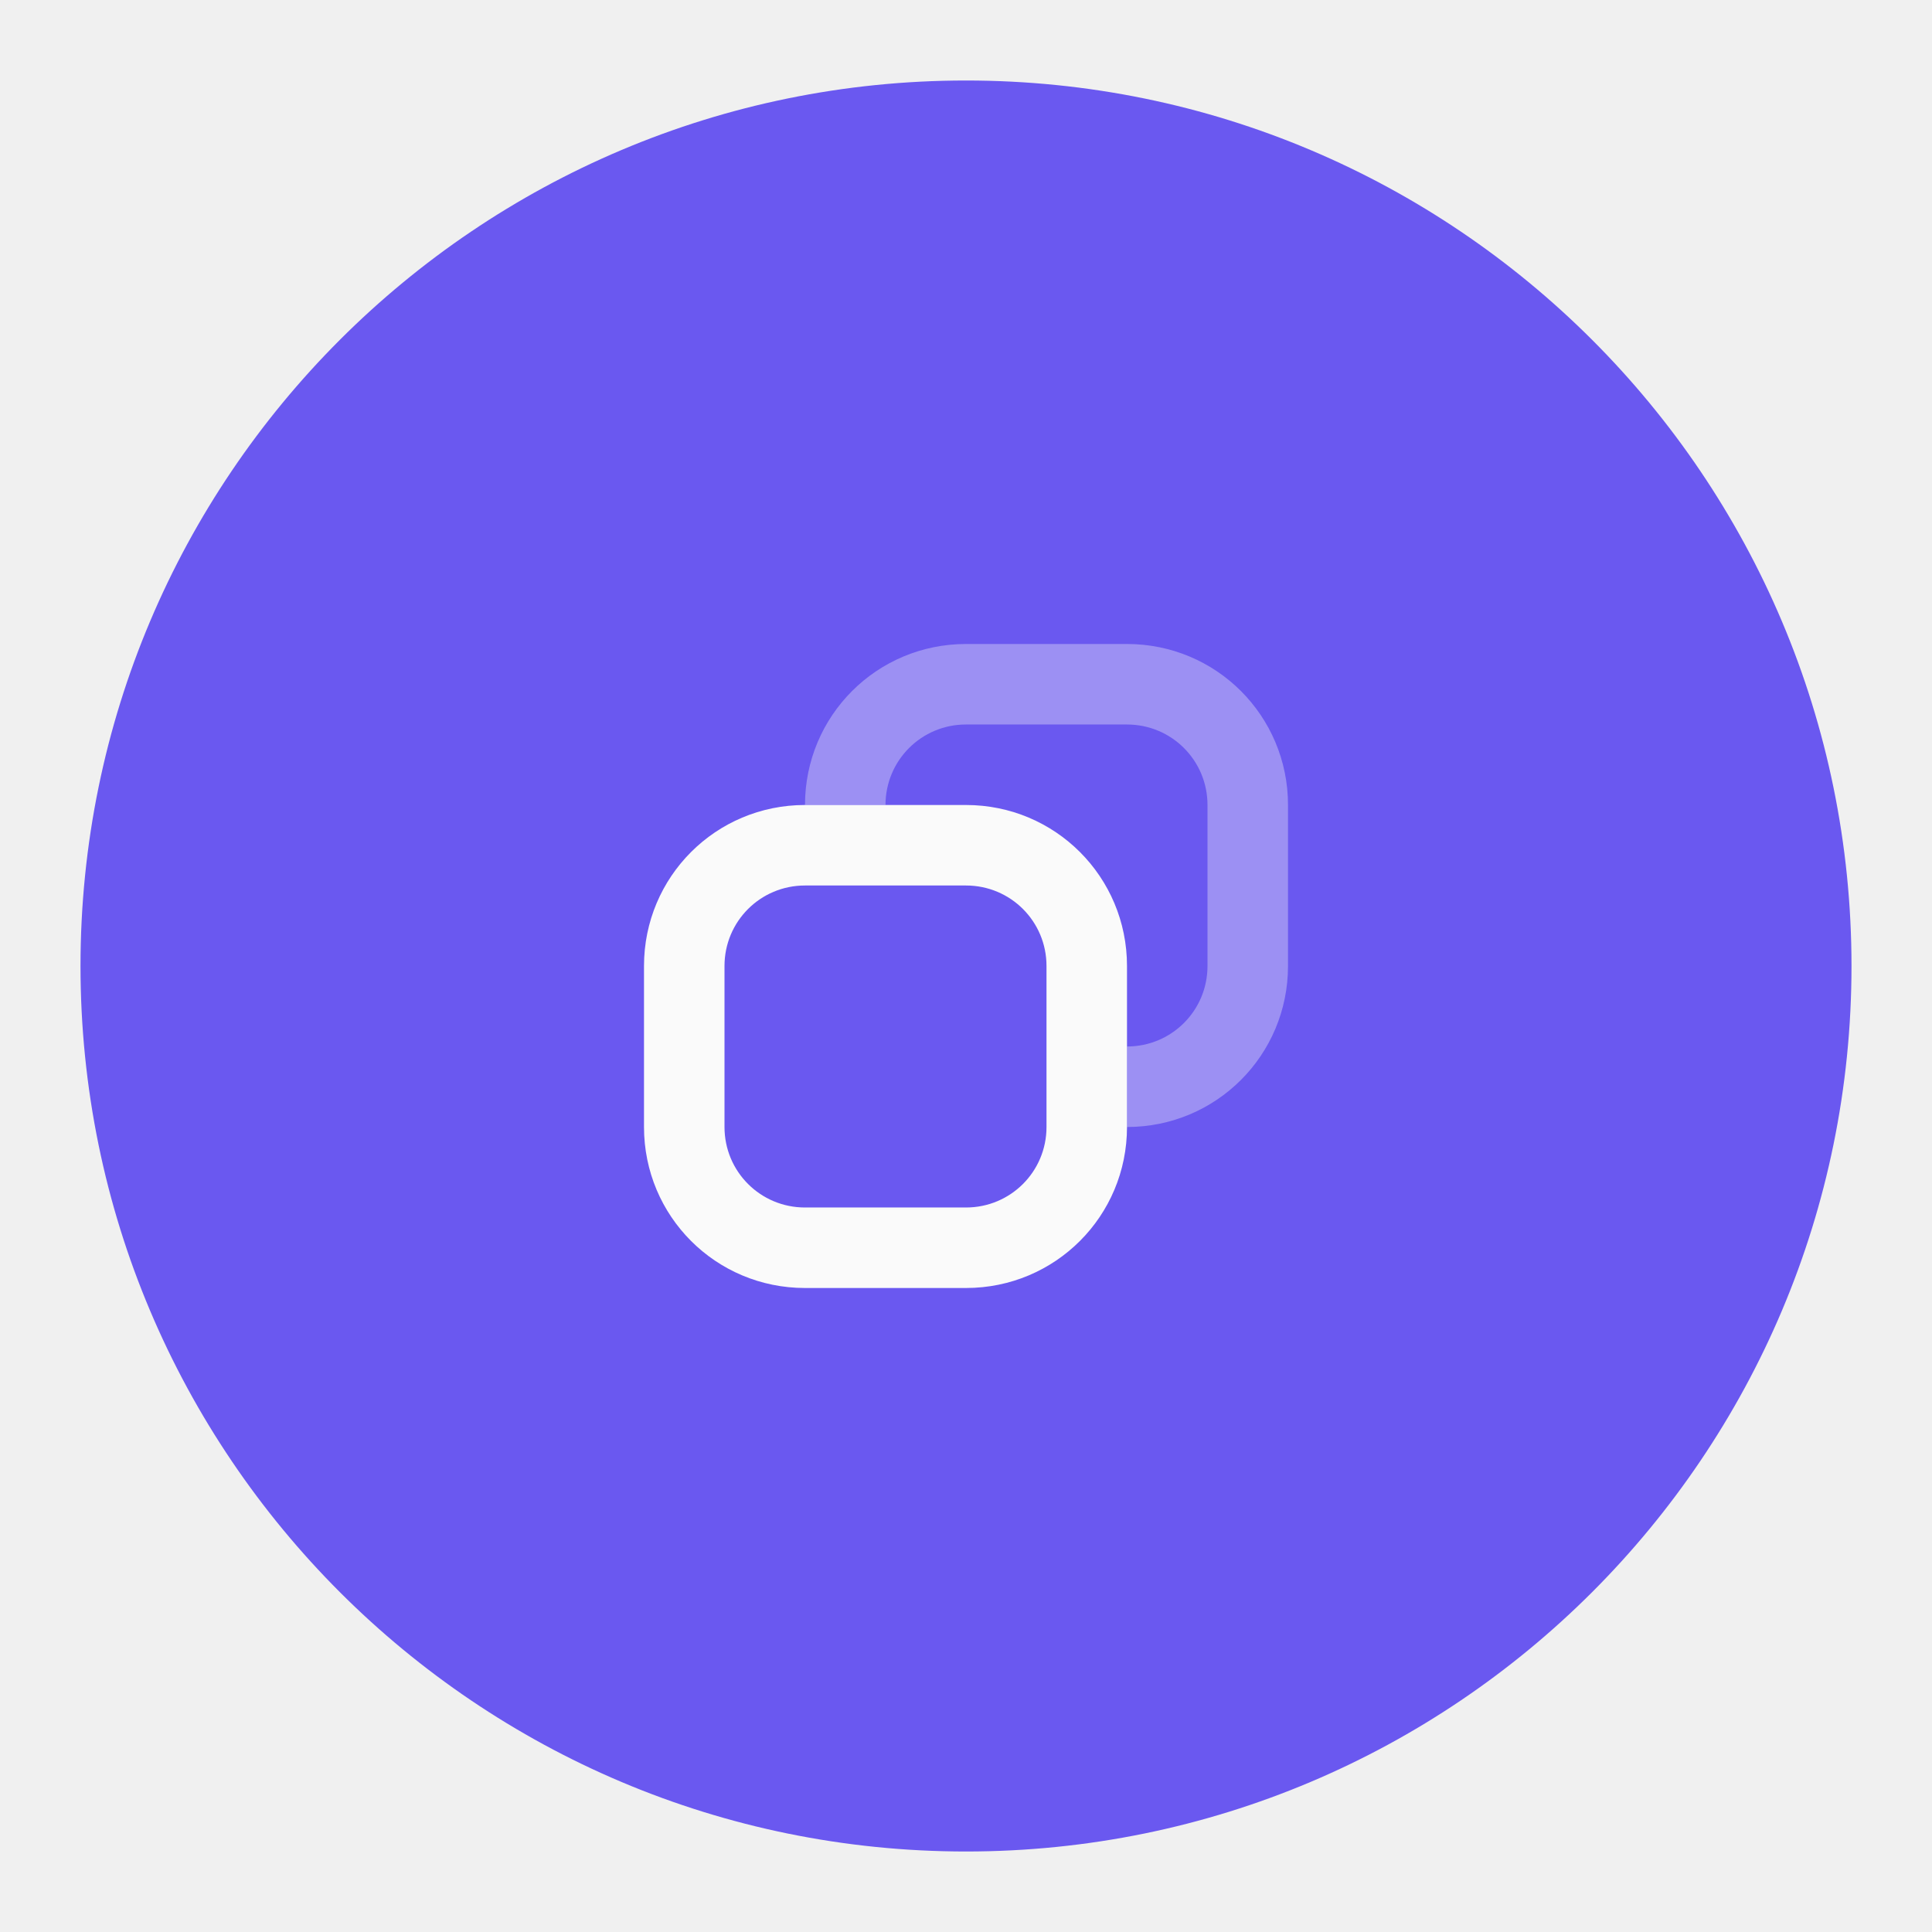
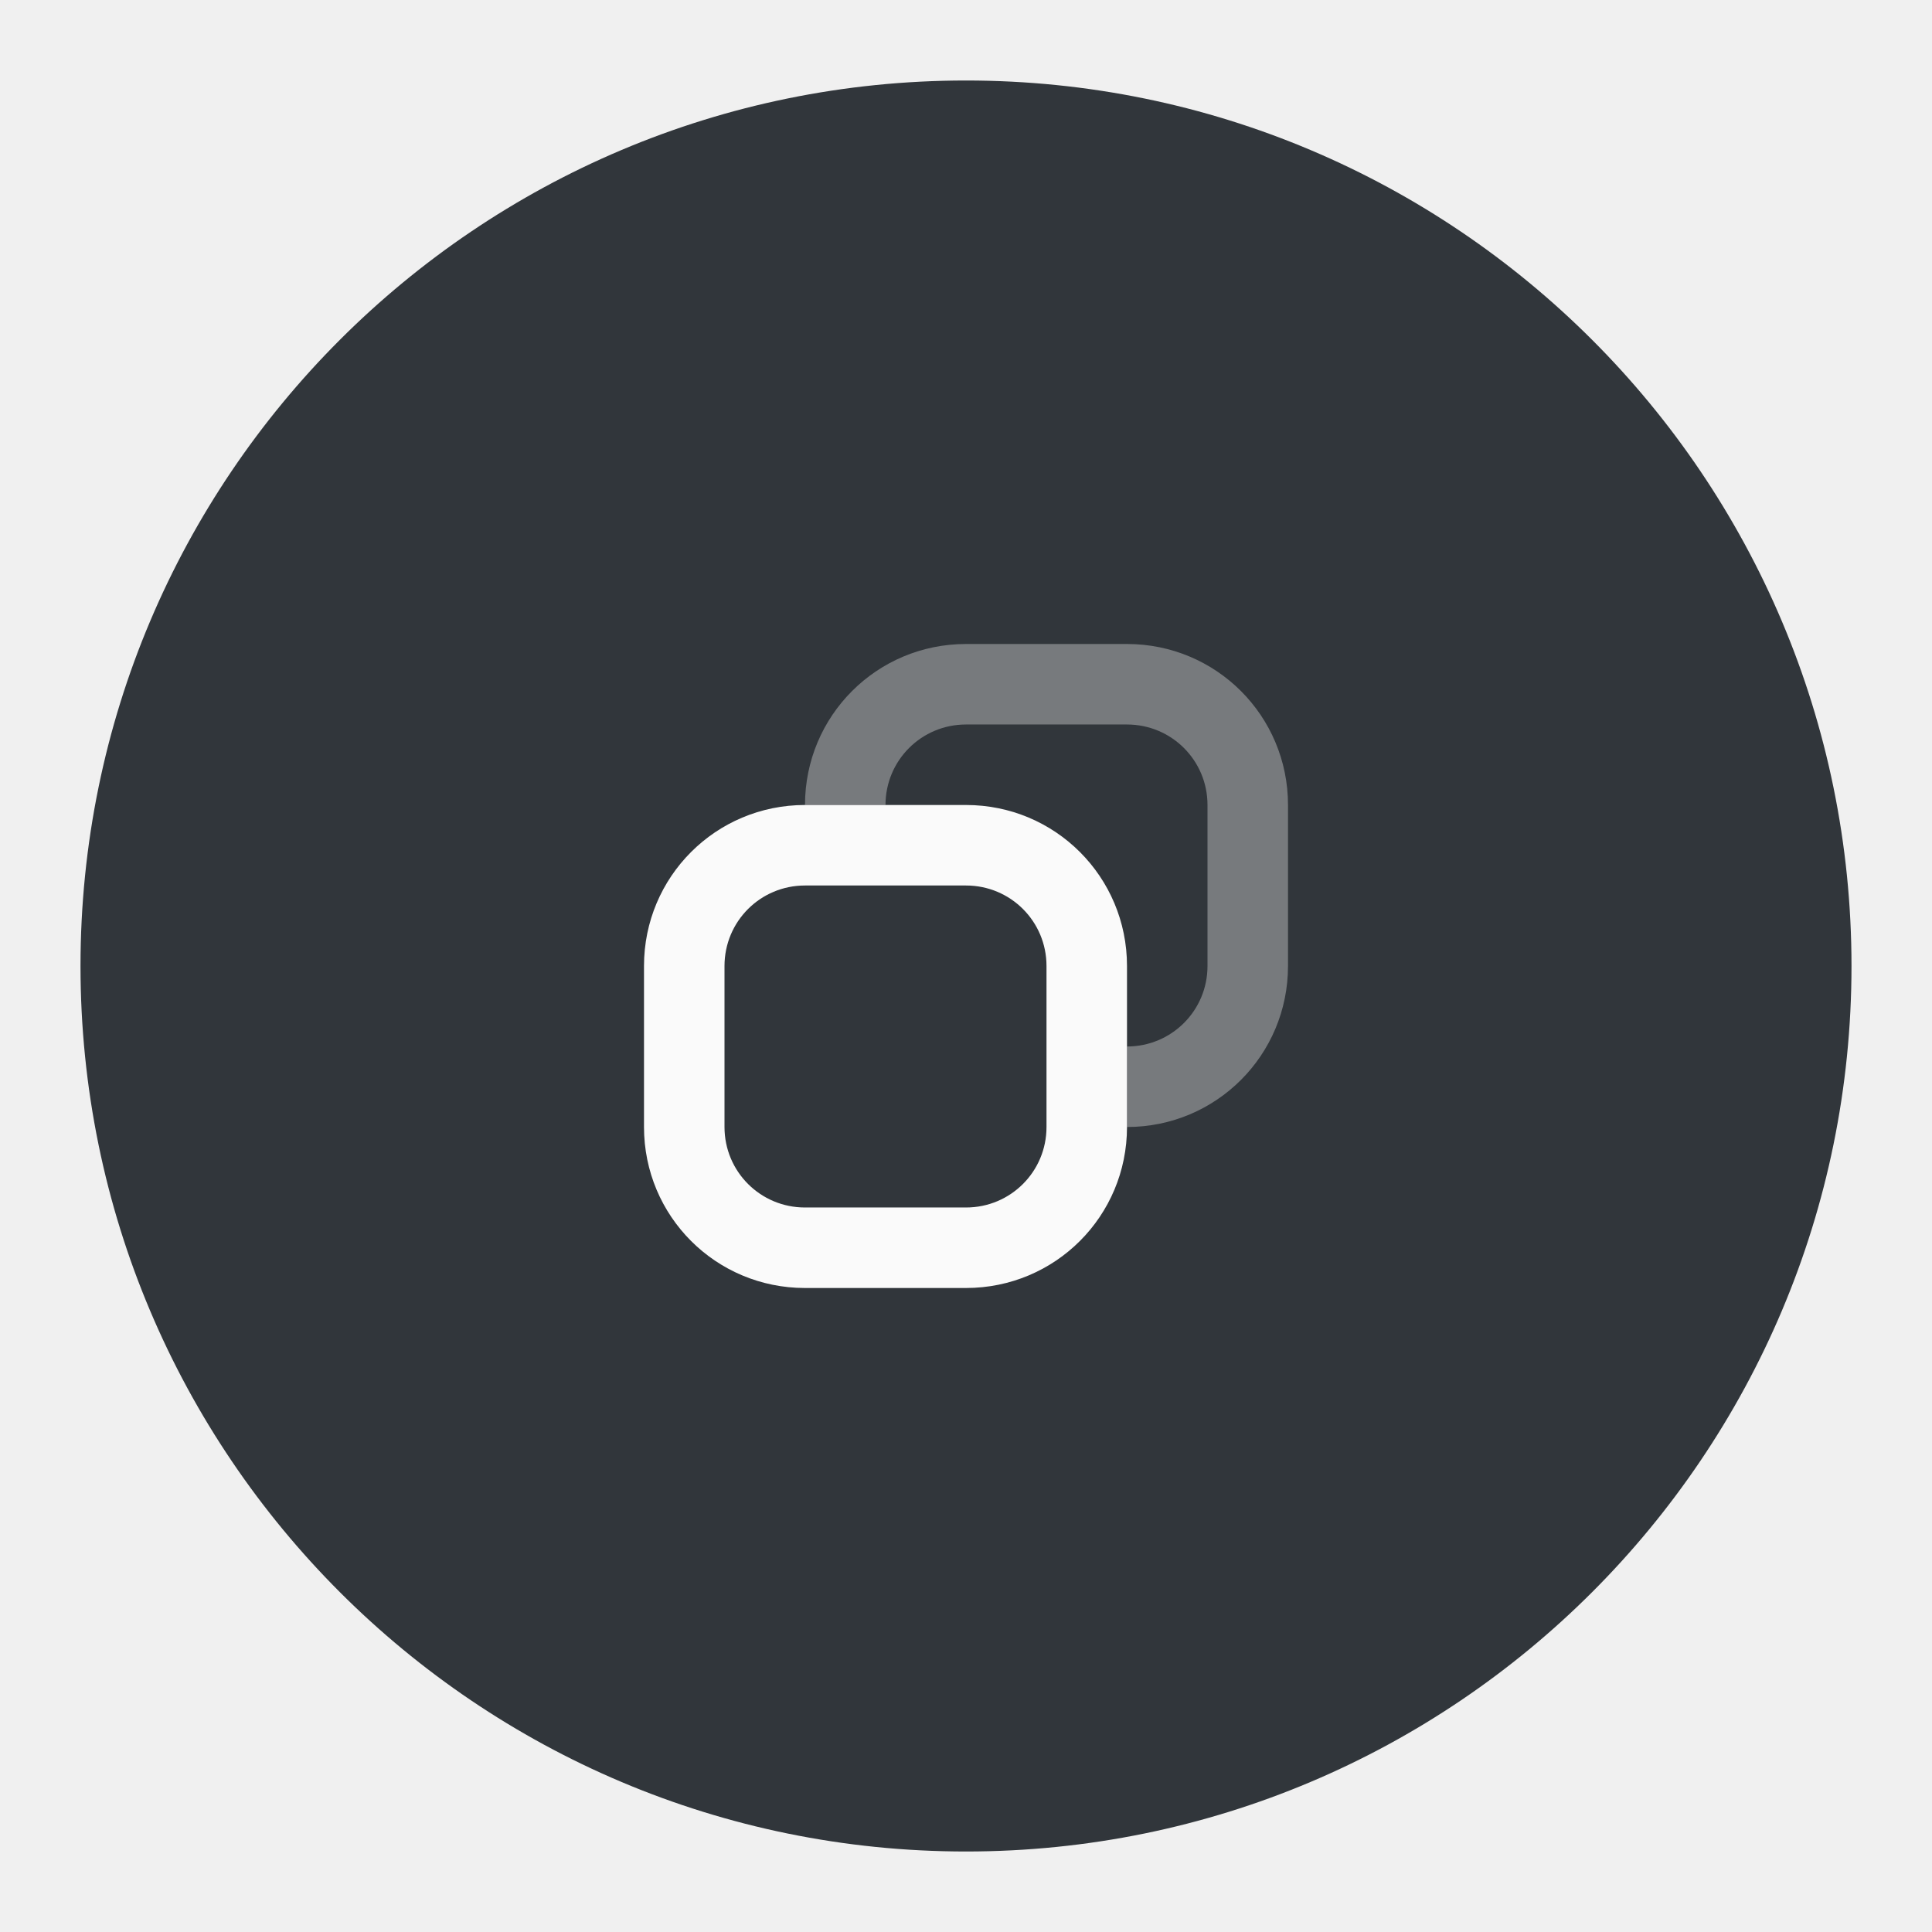
<svg xmlns="http://www.w3.org/2000/svg" xmlns:xlink="http://www.w3.org/1999/xlink" width="24" height="24" id="svg4428" version="1.1">
  <defs id="defs4430" />
  <defs id="defs3">
    <style id="current-color-scheme" type="text/css">.ColorScheme-Text {
        color:#e0e0e0;
        stop-color:#e0e0e0;
      }
      .ColorScheme-Background {
        color:#2c2c2c;
        stop-color:#2c2c2c;
      }
      .ColorScheme-HeaderBackground {
        color:#242424;
        stop-color:#242424;
      }
      .ColorScheme-Highlight {
        color:#e0e0e0;
        stop-color:#e0e0e0;
      }</style>
  </defs>
  <g id="layer1" transform="translate(0,-1098.52)">
    <use x="0" y="0" xlink:href="#inactive-center" id="deactivated-center" transform="translate(30,-1.0001)" width="100%" height="100%" />
    <use height="100%" width="100%" transform="translate(58.92312,-1.0001)" id="deactivated-inactive-center" xlink:href="#inactive-center" y="0" x="0" />
    <g id="active-center">
      <circle style="opacity:0.06;fill:#ffffff;fill-opacity:1;stroke-width:11;stroke-linecap:round;stroke-linejoin:round;paint-order:stroke fill markers" id="circle1196" cx="-24" cy="1110.52" r="11" />
      <path d="m -26,1108.52 c -1.108,0 -2,0.892 -2,2 v 2 c 0,1.108 0.892,2 2,2 h 2 c 1.108,0 2,-0.892 2,-2 v -2 c 0,-1.108 -0.892,-2 -2,-2 z m 0,1 h 2 c 0.554,0 1,0.446 1,1 v 2 c 0,0.554 -0.446,1 -1,1 h -2 c -0.554,0 -1,-0.446 -1,-1 v -2 c 0,-0.554 0.446,-1 1,-1 z" style="opacity:0.65;fill:#ffffff;paint-order:stroke fill markers" id="path1600" />
      <path d="m -24,1106.52 c -1.108,0 -2,0.892 -2,2 h 1 c 0,-0.554 0.446,-1 1,-1 h 2 c 0.554,0 1,0.446 1,1 v 2 c 0,0.554 -0.446,1 -1,1 v 1 c 1.108,0 2,-0.892 2,-2 v -2 c 0,-1.108 -0.892,-2 -2,-2 z" style="opacity:0.35;fill:#ffffff;paint-order:stroke fill markers" id="path1602" />
    </g>
    <g id="hover-center">
-       <circle style="fill:#6a58f0;fill-opacity:1;stroke-width:11;stroke-linecap:round;stroke-linejoin:round;paint-order:stroke fill markers" id="circle1200" cx="12" cy="1110.52" r="11" />
+       <circle style="mix-blend-mode:normal;fill:#31363b;fill-opacity:1;stroke-width:11;stroke-linecap:round;stroke-linejoin:round;paint-order:stroke fill markers" id="circle1200" cx="12" cy="1110.52" r="11" />
      <path d="m 10,1108.52 c -1.108,0 -2,0.892 -2,2 v 2 c 0,1.108 0.892,2 2,2 h 2 c 1.108,0 2,-0.892 2,-2 v -2 c 0,-1.108 -0.892,-2 -2,-2 z m 0,1 h 2 c 0.554,0 1,0.446 1,1 v 2 c 0,0.554 -0.446,1 -1,1 h -2 c -0.554,0 -1,-0.446 -1,-1 v -2 c 0,-0.554 0.446,-1 1,-1 z" style="fill:#fafafa;paint-order:stroke fill markers" id="path2896-2" />
      <path d="m 12,1106.52 c -1.108,0 -2,0.892 -2,2 h 1 c 0,-0.554 0.446,-1 1,-1 h 2 c 0.554,0 1,0.446 1,1 v 2 c 0,0.554 -0.446,1 -1,1 v 1 c 1.108,0 2,-0.892 2,-2 v -2 c 0,-1.108 -0.892,-2 -2,-2 z" style="opacity:0.35;fill:#fafafa;paint-order:stroke fill markers" id="path2898-9" />
    </g>
    <g id="pressed-center">
-       <circle style="fill:#6a58f0;fill-opacity:1;stroke-width:11;stroke-linecap:round;stroke-linejoin:round;paint-order:stroke fill markers" id="circle1204" cx="51" cy="1109.52" r="11" />
-       <circle style="opacity:0.15;fill:#000000;fill-opacity:1;stroke-width:11;stroke-linecap:round;stroke-linejoin:round;paint-order:stroke fill markers" id="circle1206" cx="51" cy="1109.52" r="11" />
+       <circle style="display:inline;fill:#31363b;fill-opacity:1;stroke-width:11;stroke-linecap:round;stroke-linejoin:round;paint-order:stroke fill markers" id="circle1204" cx="51" cy="1109.52" r="11" />
+       <circle style="display:inline;opacity:0.15;fill:#000000;fill-opacity:1;stroke-width:11;stroke-linecap:round;stroke-linejoin:round;paint-order:stroke fill markers" id="circle1206" cx="51" cy="1109.52" r="11" />
      <g id="g2938-2" transform="translate(43,1101.52)" style="fill:#fafafa">
        <path d="M 6,6 C 4.892,6 4,6.892 4,8 v 2 c 0,1.108 0.892,2 2,2 h 2 c 1.108,0 2,-0.892 2,-2 V 8 C 10,6.892 9.108,6 8,6 Z m 0,1 h 2 c 0.554,0 1,0.446 1,1 v 2 c 0,0.554 -0.446,1 -1,1 H 6 C 5.446,11 5,10.554 5,10 V 8 C 5,7.446 5.446,7 6,7 Z" style="fill:#fafafa;paint-order:stroke fill markers" id="path2934-7" />
        <path d="M 8,4 C 6.892,4 6,4.892 6,6 H 7 C 7,5.446 7.446,5 8,5 h 2 c 0.554,0 1,0.446 1,1 v 2 c 0,0.554 -0.446,1 -1,1 v 1 c 1.108,0 2,-0.892 2,-2 V 6 C 12,4.892 11.108,4 10,4 Z" style="opacity:0.35;fill:#fafafa;paint-order:stroke fill markers" id="path2936-0" />
      </g>
    </g>
    <g id="inactive-center" style="opacity:0.5">
      <circle style="opacity:0.06;fill:#ffffff;fill-opacity:1;stroke-width:11;stroke-linecap:round;stroke-linejoin:round;paint-order:stroke fill markers" id="circle9079" cx="86" cy="1110.52" r="11" />
      <path d="m 84,1108.52 c -1.108,0 -2,0.892 -2,2 v 2 c 0,1.108 0.892,2 2,2 h 2 c 1.108,0 2,-0.892 2,-2 v -2 c 0,-1.108 -0.892,-2 -2,-2 z m 0,1 h 2 c 0.554,0 1,0.446 1,1 v 2 c 0,0.554 -0.446,1 -1,1 h -2 c -0.554,0 -1,-0.446 -1,-1 v -2 c 0,-0.554 0.446,-1 1,-1 z" style="opacity:0.65;fill:#ffffff;paint-order:stroke fill markers" id="path9081" />
      <path d="m 86,1106.52 c -1.108,0 -2,0.892 -2,2 h 1 c 0,-0.554 0.446,-1 1,-1 h 2 c 0.554,0 1,0.446 1,1 v 2 c 0,0.554 -0.446,1 -1,1 v 1 c 1.108,0 2,-0.892 2,-2 v -2 c 0,-1.108 -0.892,-2 -2,-2 z" style="opacity:0.35;fill:#ffffff;paint-order:stroke fill markers" id="path9083" />
    </g>
    <g id="hover-inactive-center">
      <circle style="opacity:0.15;fill:#ffffff;fill-opacity:1;stroke-width:11;stroke-linecap:round;stroke-linejoin:round;paint-order:stroke fill markers" id="circle9097" cx="-24" cy="1145.52" r="11" />
      <path d="m -26,1143.52 c -1.108,0 -2,0.892 -2,2 v 2 c 0,1.108 0.892,2 2,2 h 2 c 1.108,0 2,-0.892 2,-2 v -2 c 0,-1.108 -0.892,-2 -2,-2 z m 0,1 h 2 c 0.554,0 1,0.446 1,1 v 2 c 0,0.554 -0.446,1 -1,1 h -2 c -0.554,0 -1,-0.446 -1,-1 v -2 c 0,-0.554 0.446,-1 1,-1 z" style="opacity:1;fill:#ffffff;paint-order:stroke fill markers" id="path9099" />
      <path d="m -24,1141.52 c -1.108,0 -2,0.892 -2,2 h 1 c 0,-0.554 0.446,-1 1,-1 h 2 c 0.554,0 1,0.446 1,1 v 2 c 0,0.554 -0.446,1 -1,1 v 1 c 1.108,0 2,-0.892 2,-2 v -2 c 0,-1.108 -0.892,-2 -2,-2 z" style="opacity:0.5;fill:#ffffff;paint-order:stroke fill markers" id="path9101" />
    </g>
  </g>
</svg>
